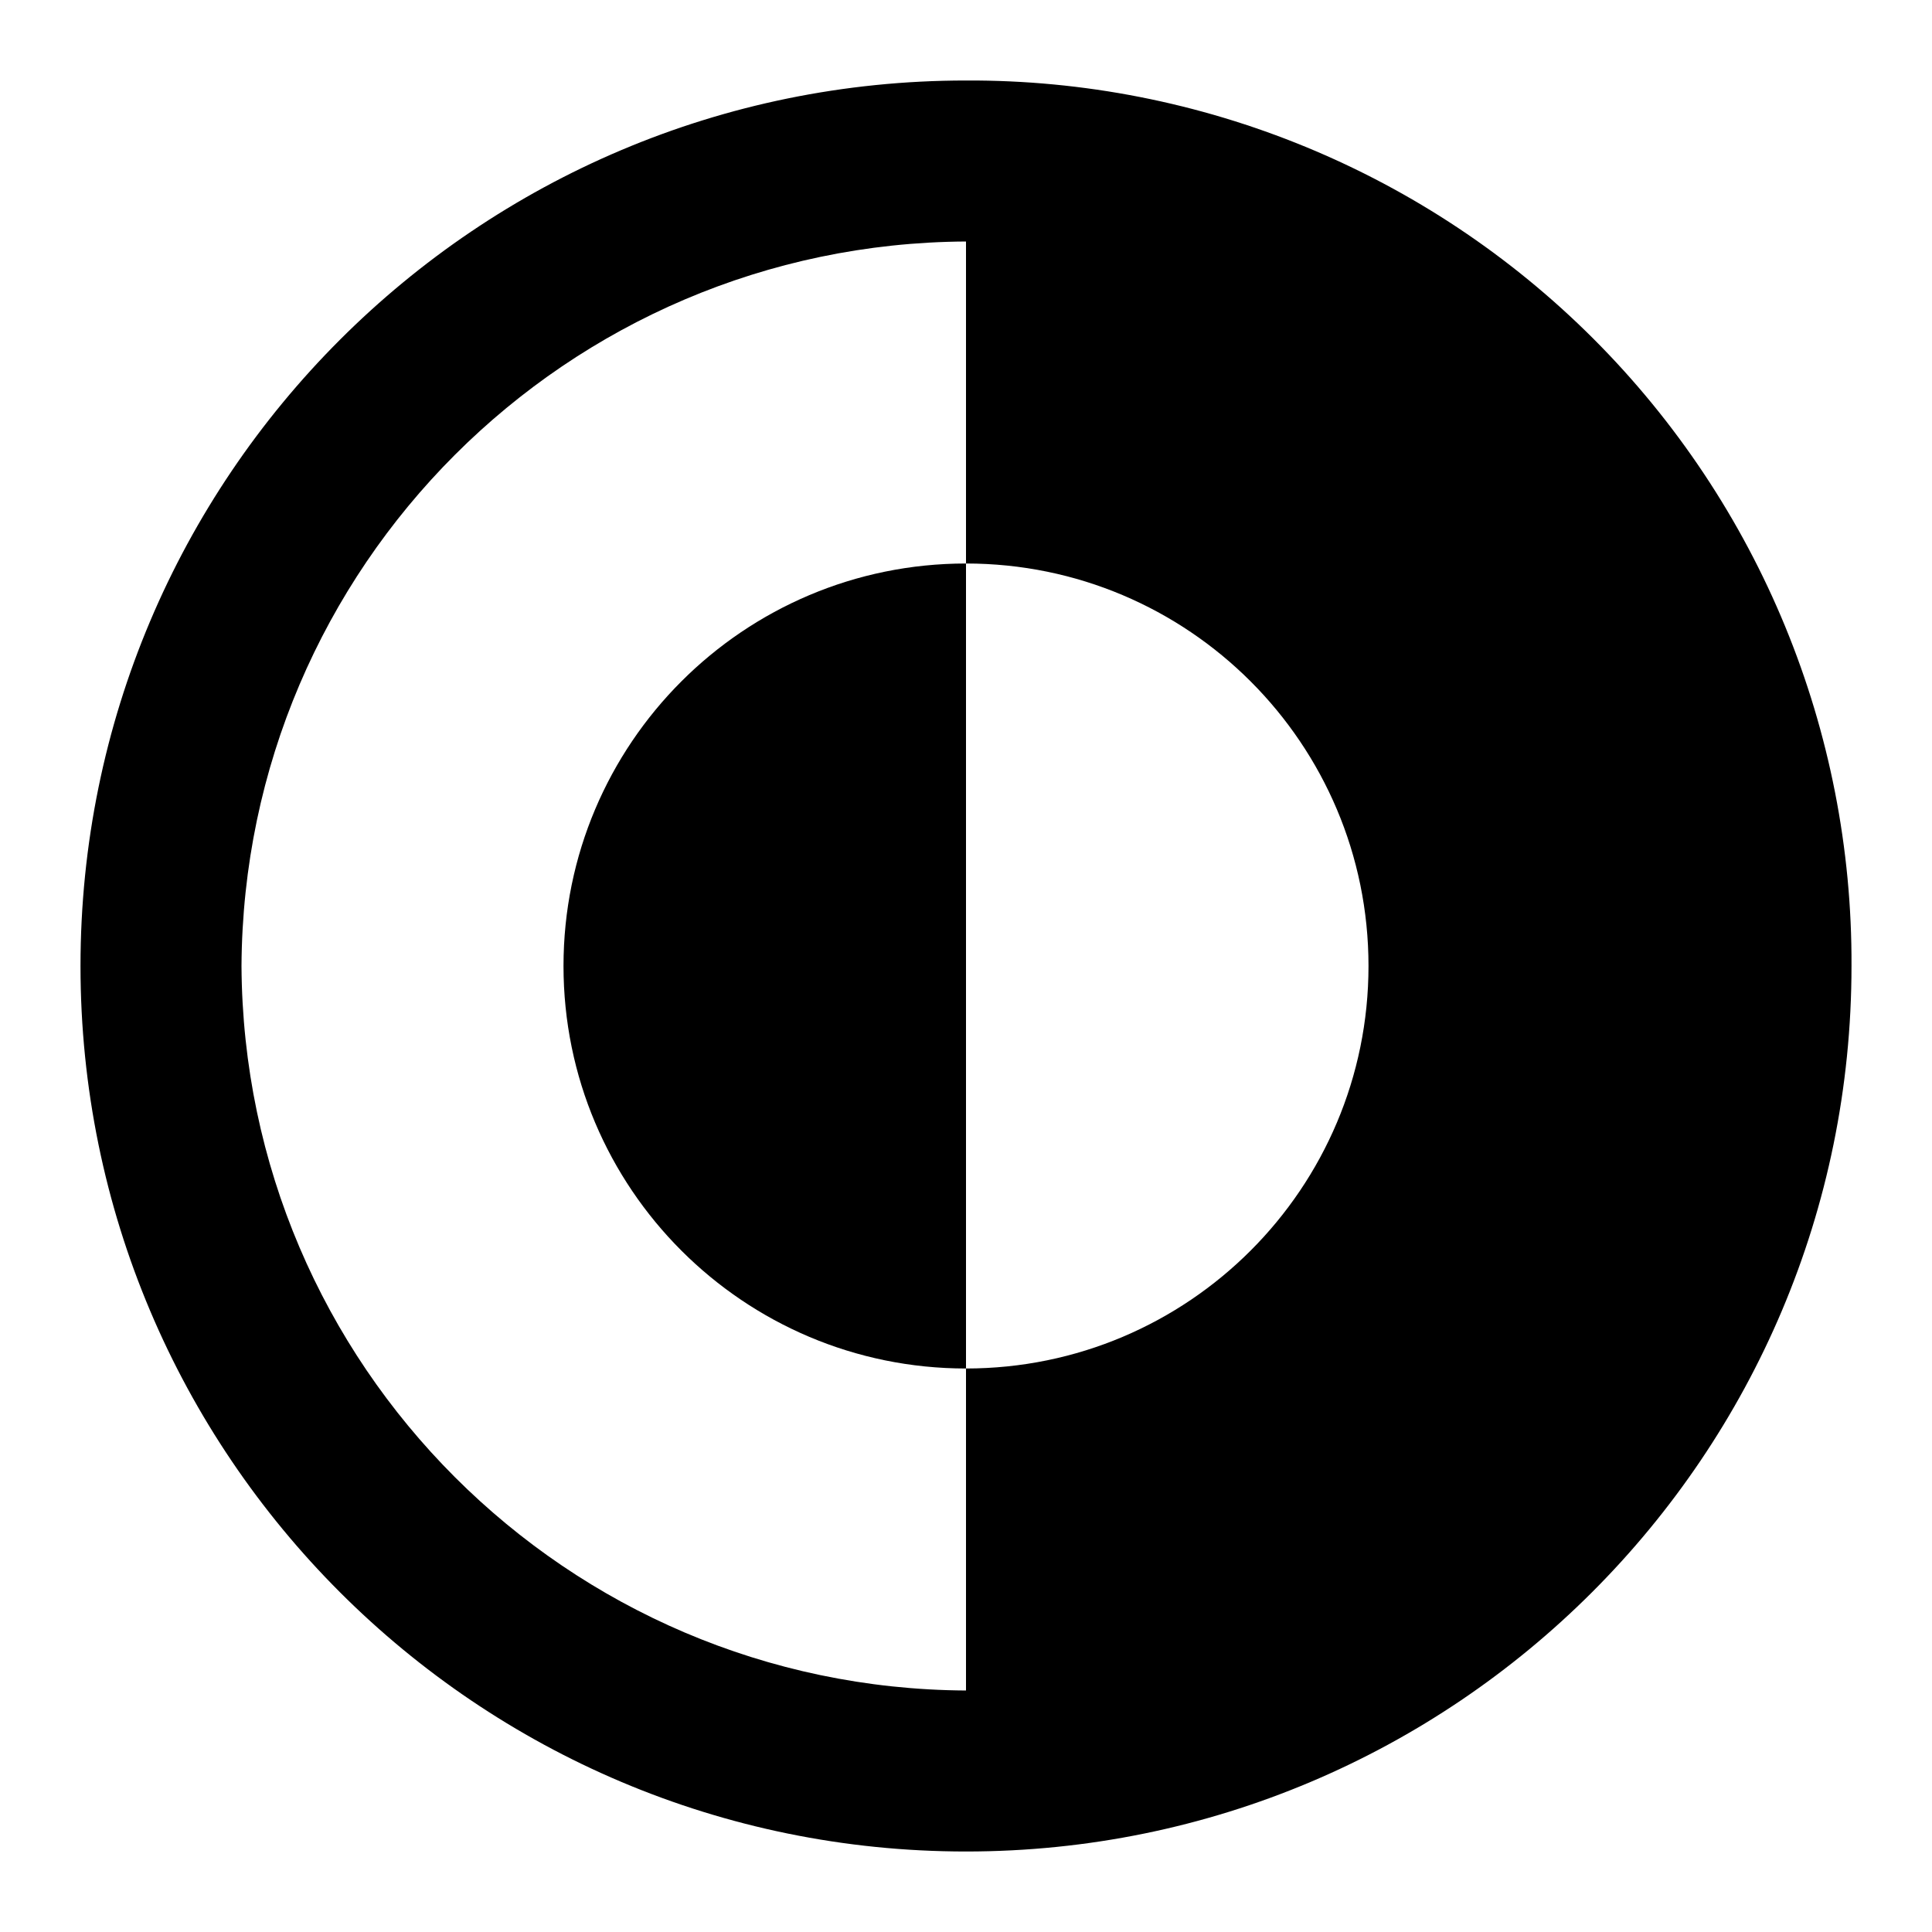
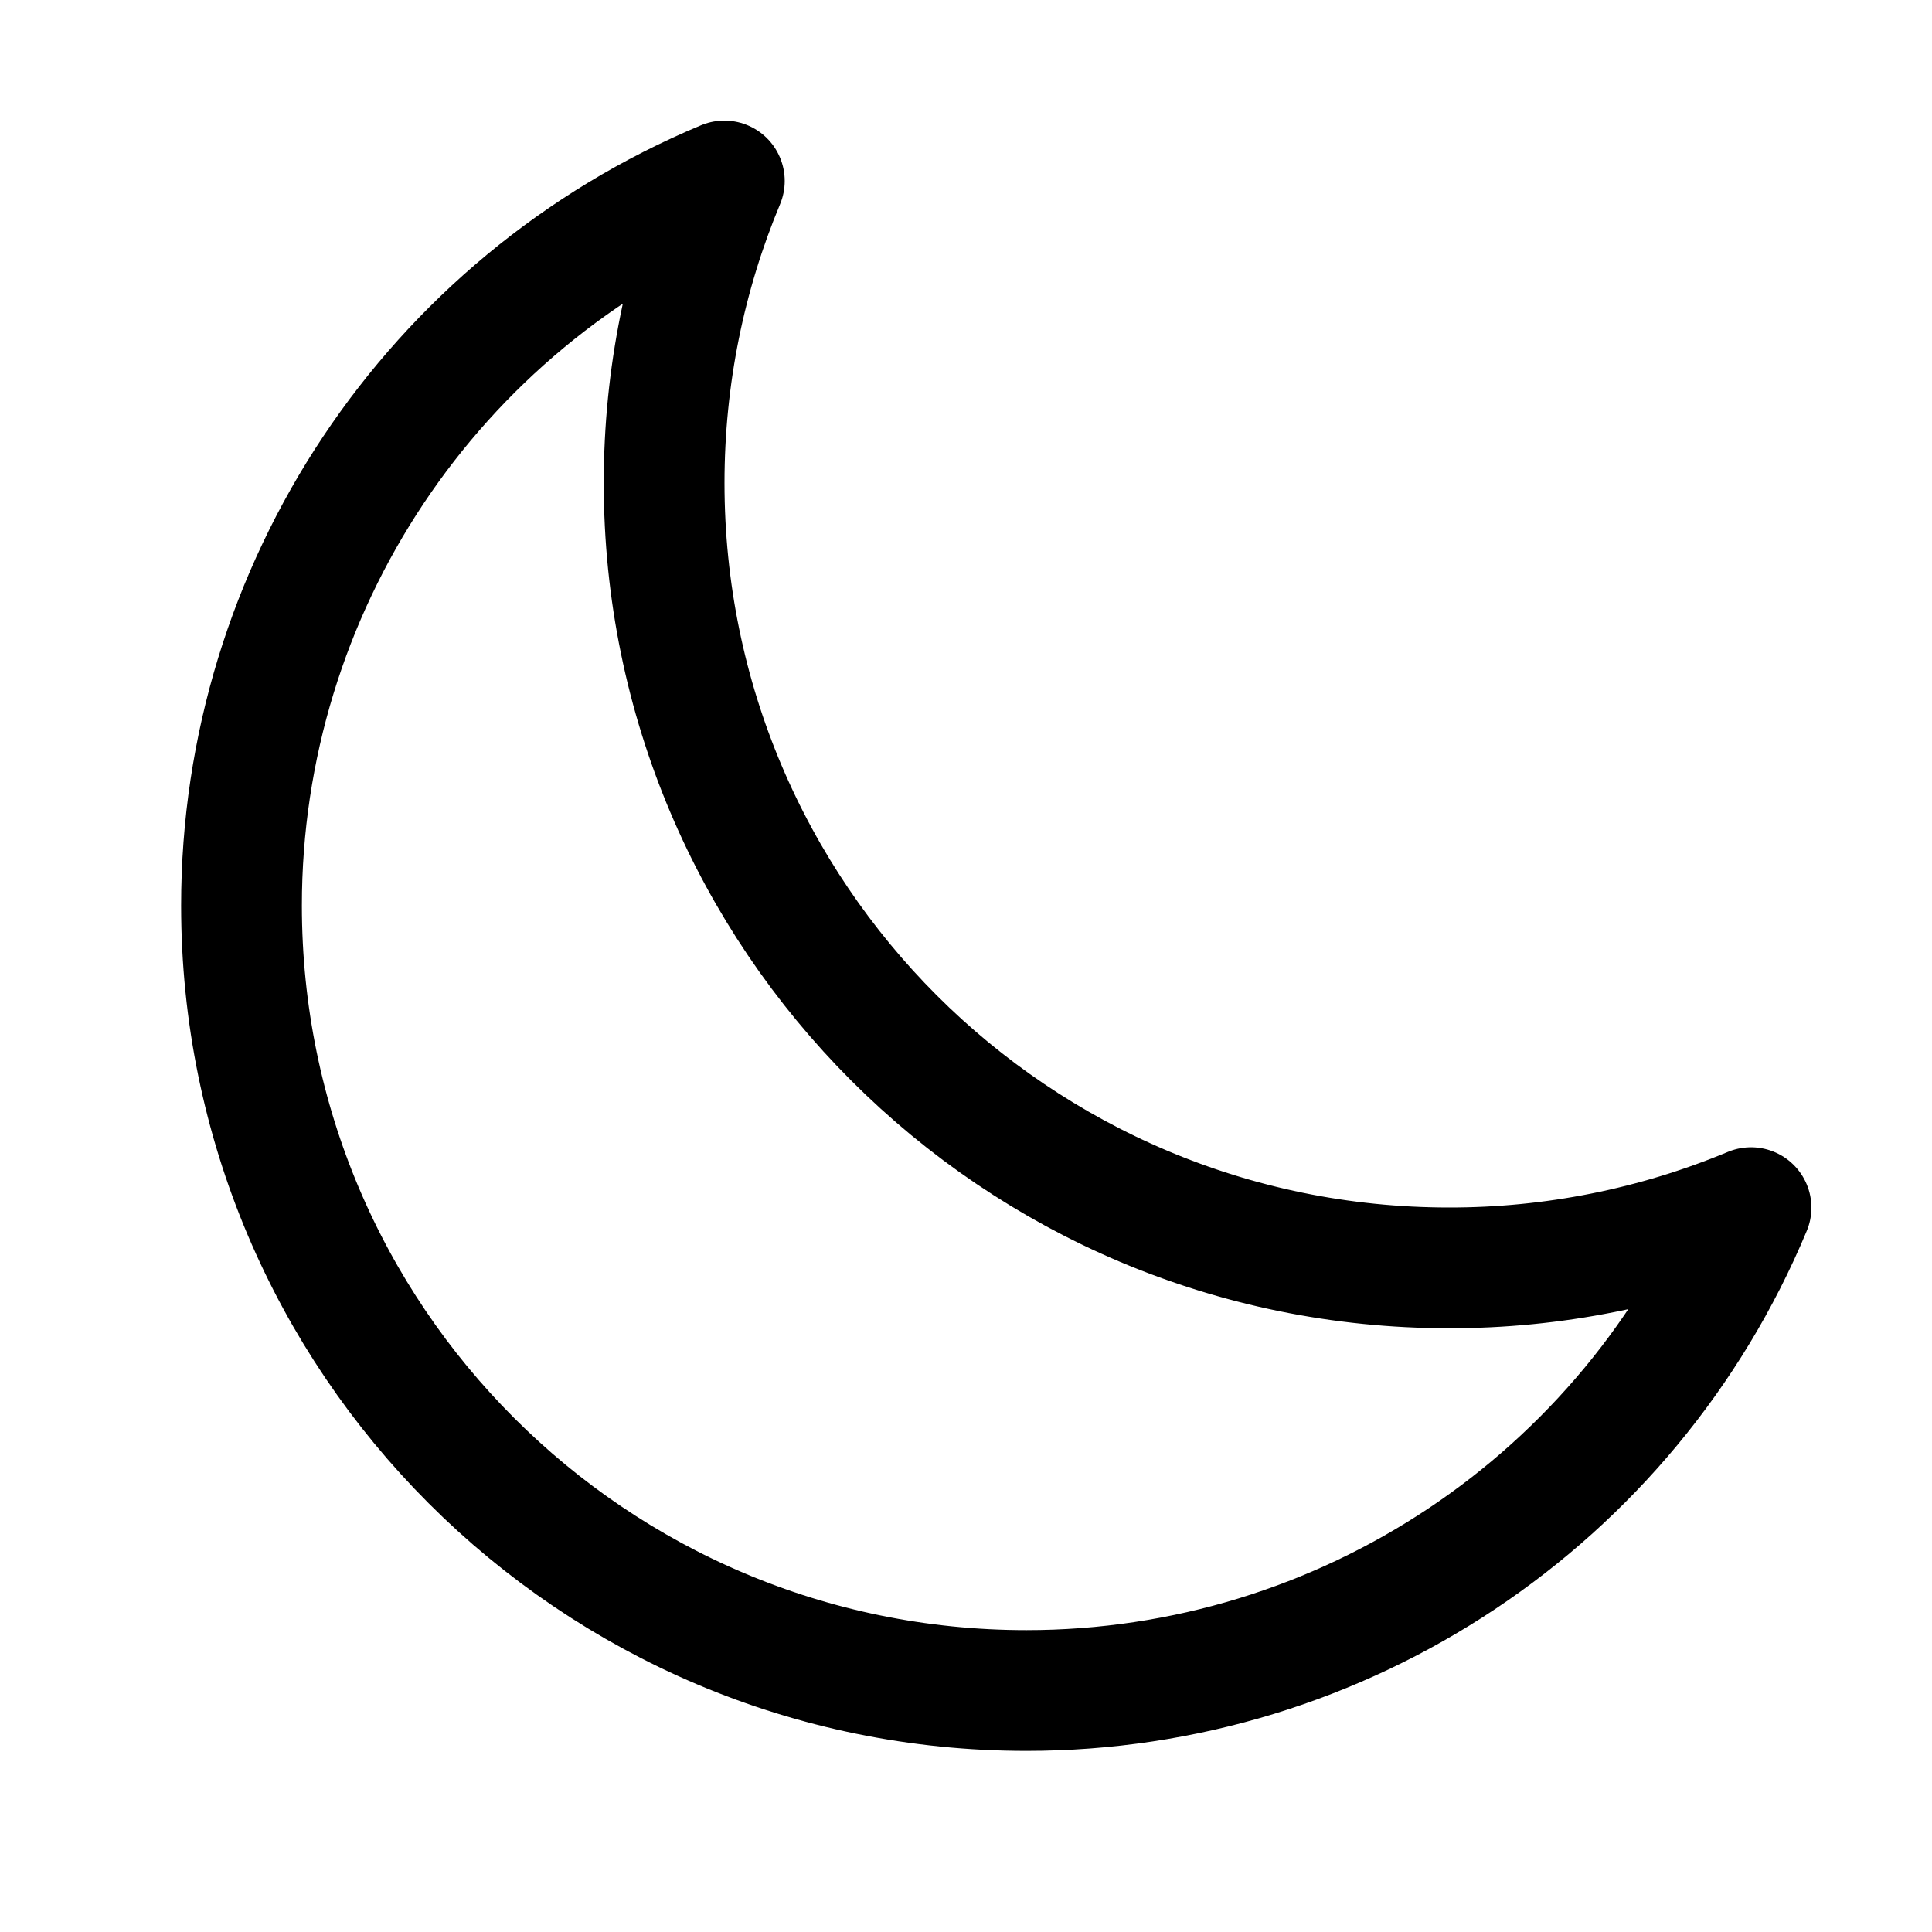
- <svg xmlns="http://www.w3.org/2000/svg" width="800px" height="800px" viewBox="0 0 48 48">
-   <g id="Layer_2" data-name="Layer 2">
-     <g id="Icons">
-       <g>
-         <rect width="48" height="48" fill="none" />
-         <g>
-           <path d="M14,24A10,10,0,0,0,24,34V14A10,10,0,0,0,14,24Z" />
-           <path d="M24,2A22,22,0,1,0,46,24,21.9,21.9,0,0,0,24,2ZM6,24A18.1,18.1,0,0,1,24,6v8a10,10,0,0,1,0,20v8A18.1,18.1,0,0,1,6,24Z" />
-         </g>
-       </g>
-     </g>
-   </g>
+ <svg xmlns="http://www.w3.org/2000/svg" fill="none" viewBox="0 0 24 24" stroke-width="1.5" stroke="black" class="w-6 h-6">
+   <path stroke-linecap="round" stroke-linejoin="round" d="M21.752 15.002A9.72 9.72 0 0 1 18 15.75c-5.385 0-9.75-4.365-9.75-9.75 0-1.33.266-2.597.748-3.752A9.753 9.753 0 0 0 3 11.25C3 16.635 7.365 21 12.75 21a9.753 9.753 0 0 0 9.002-5.998Z" />
</svg>
